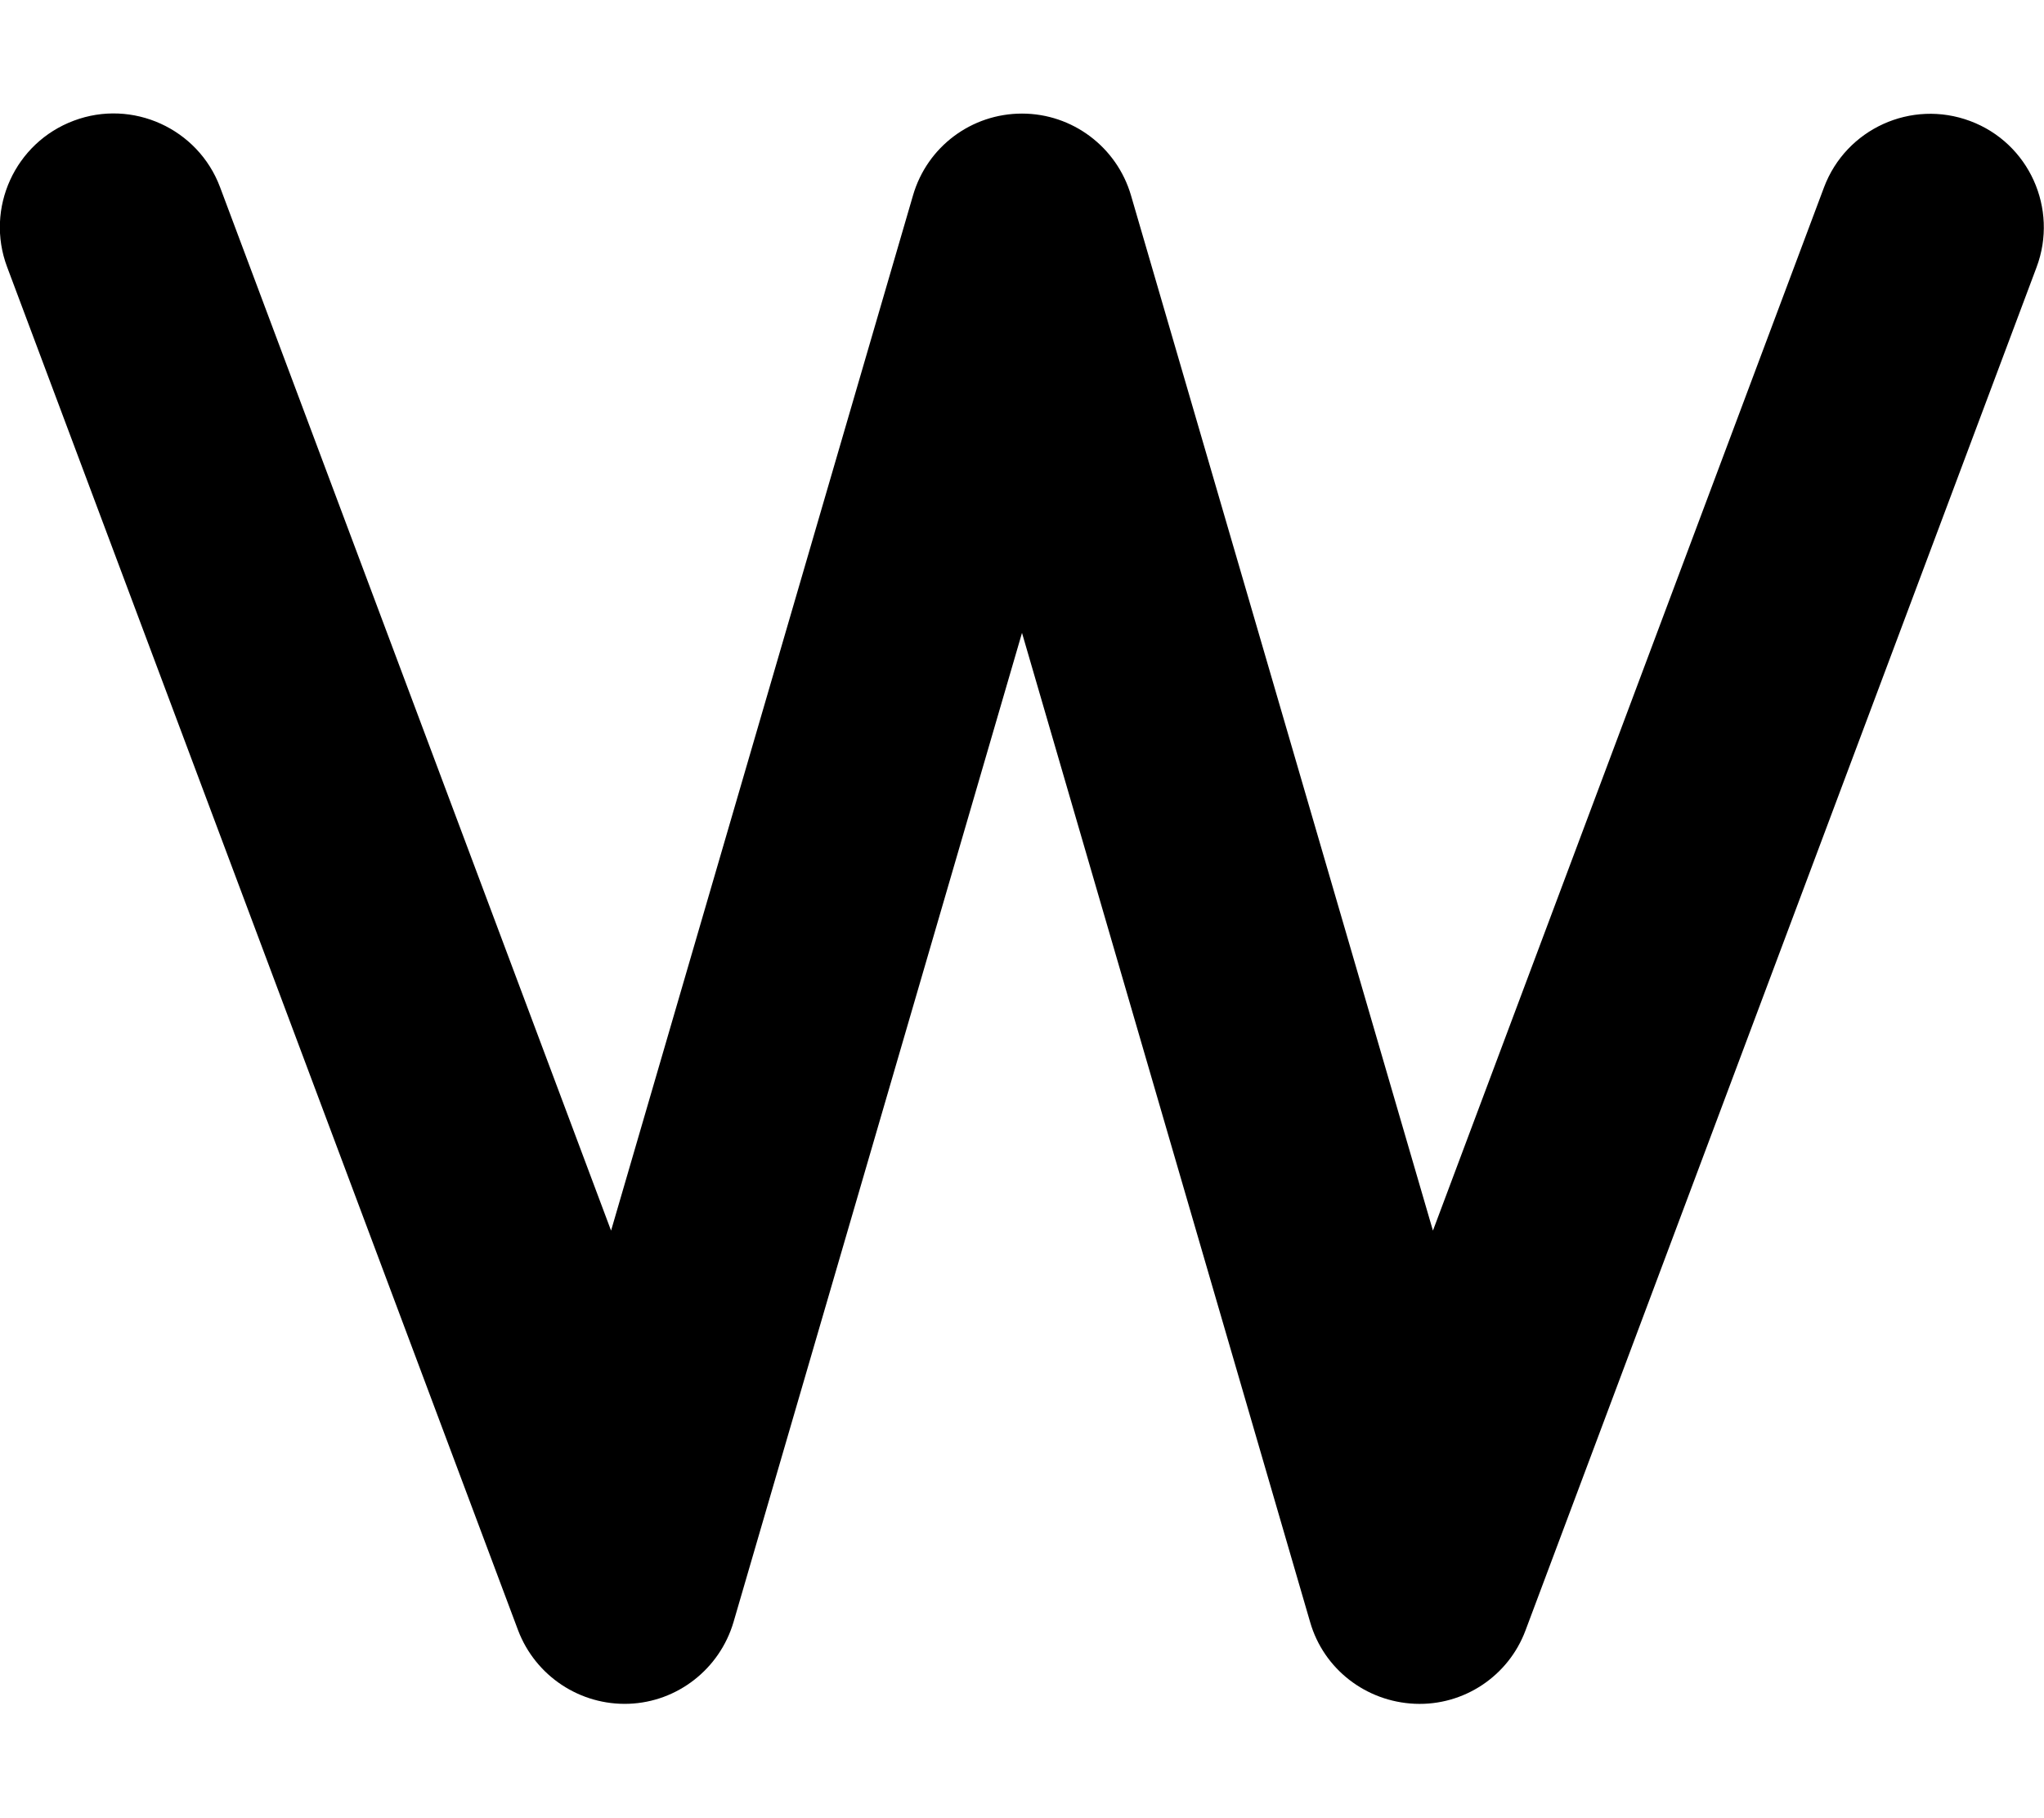
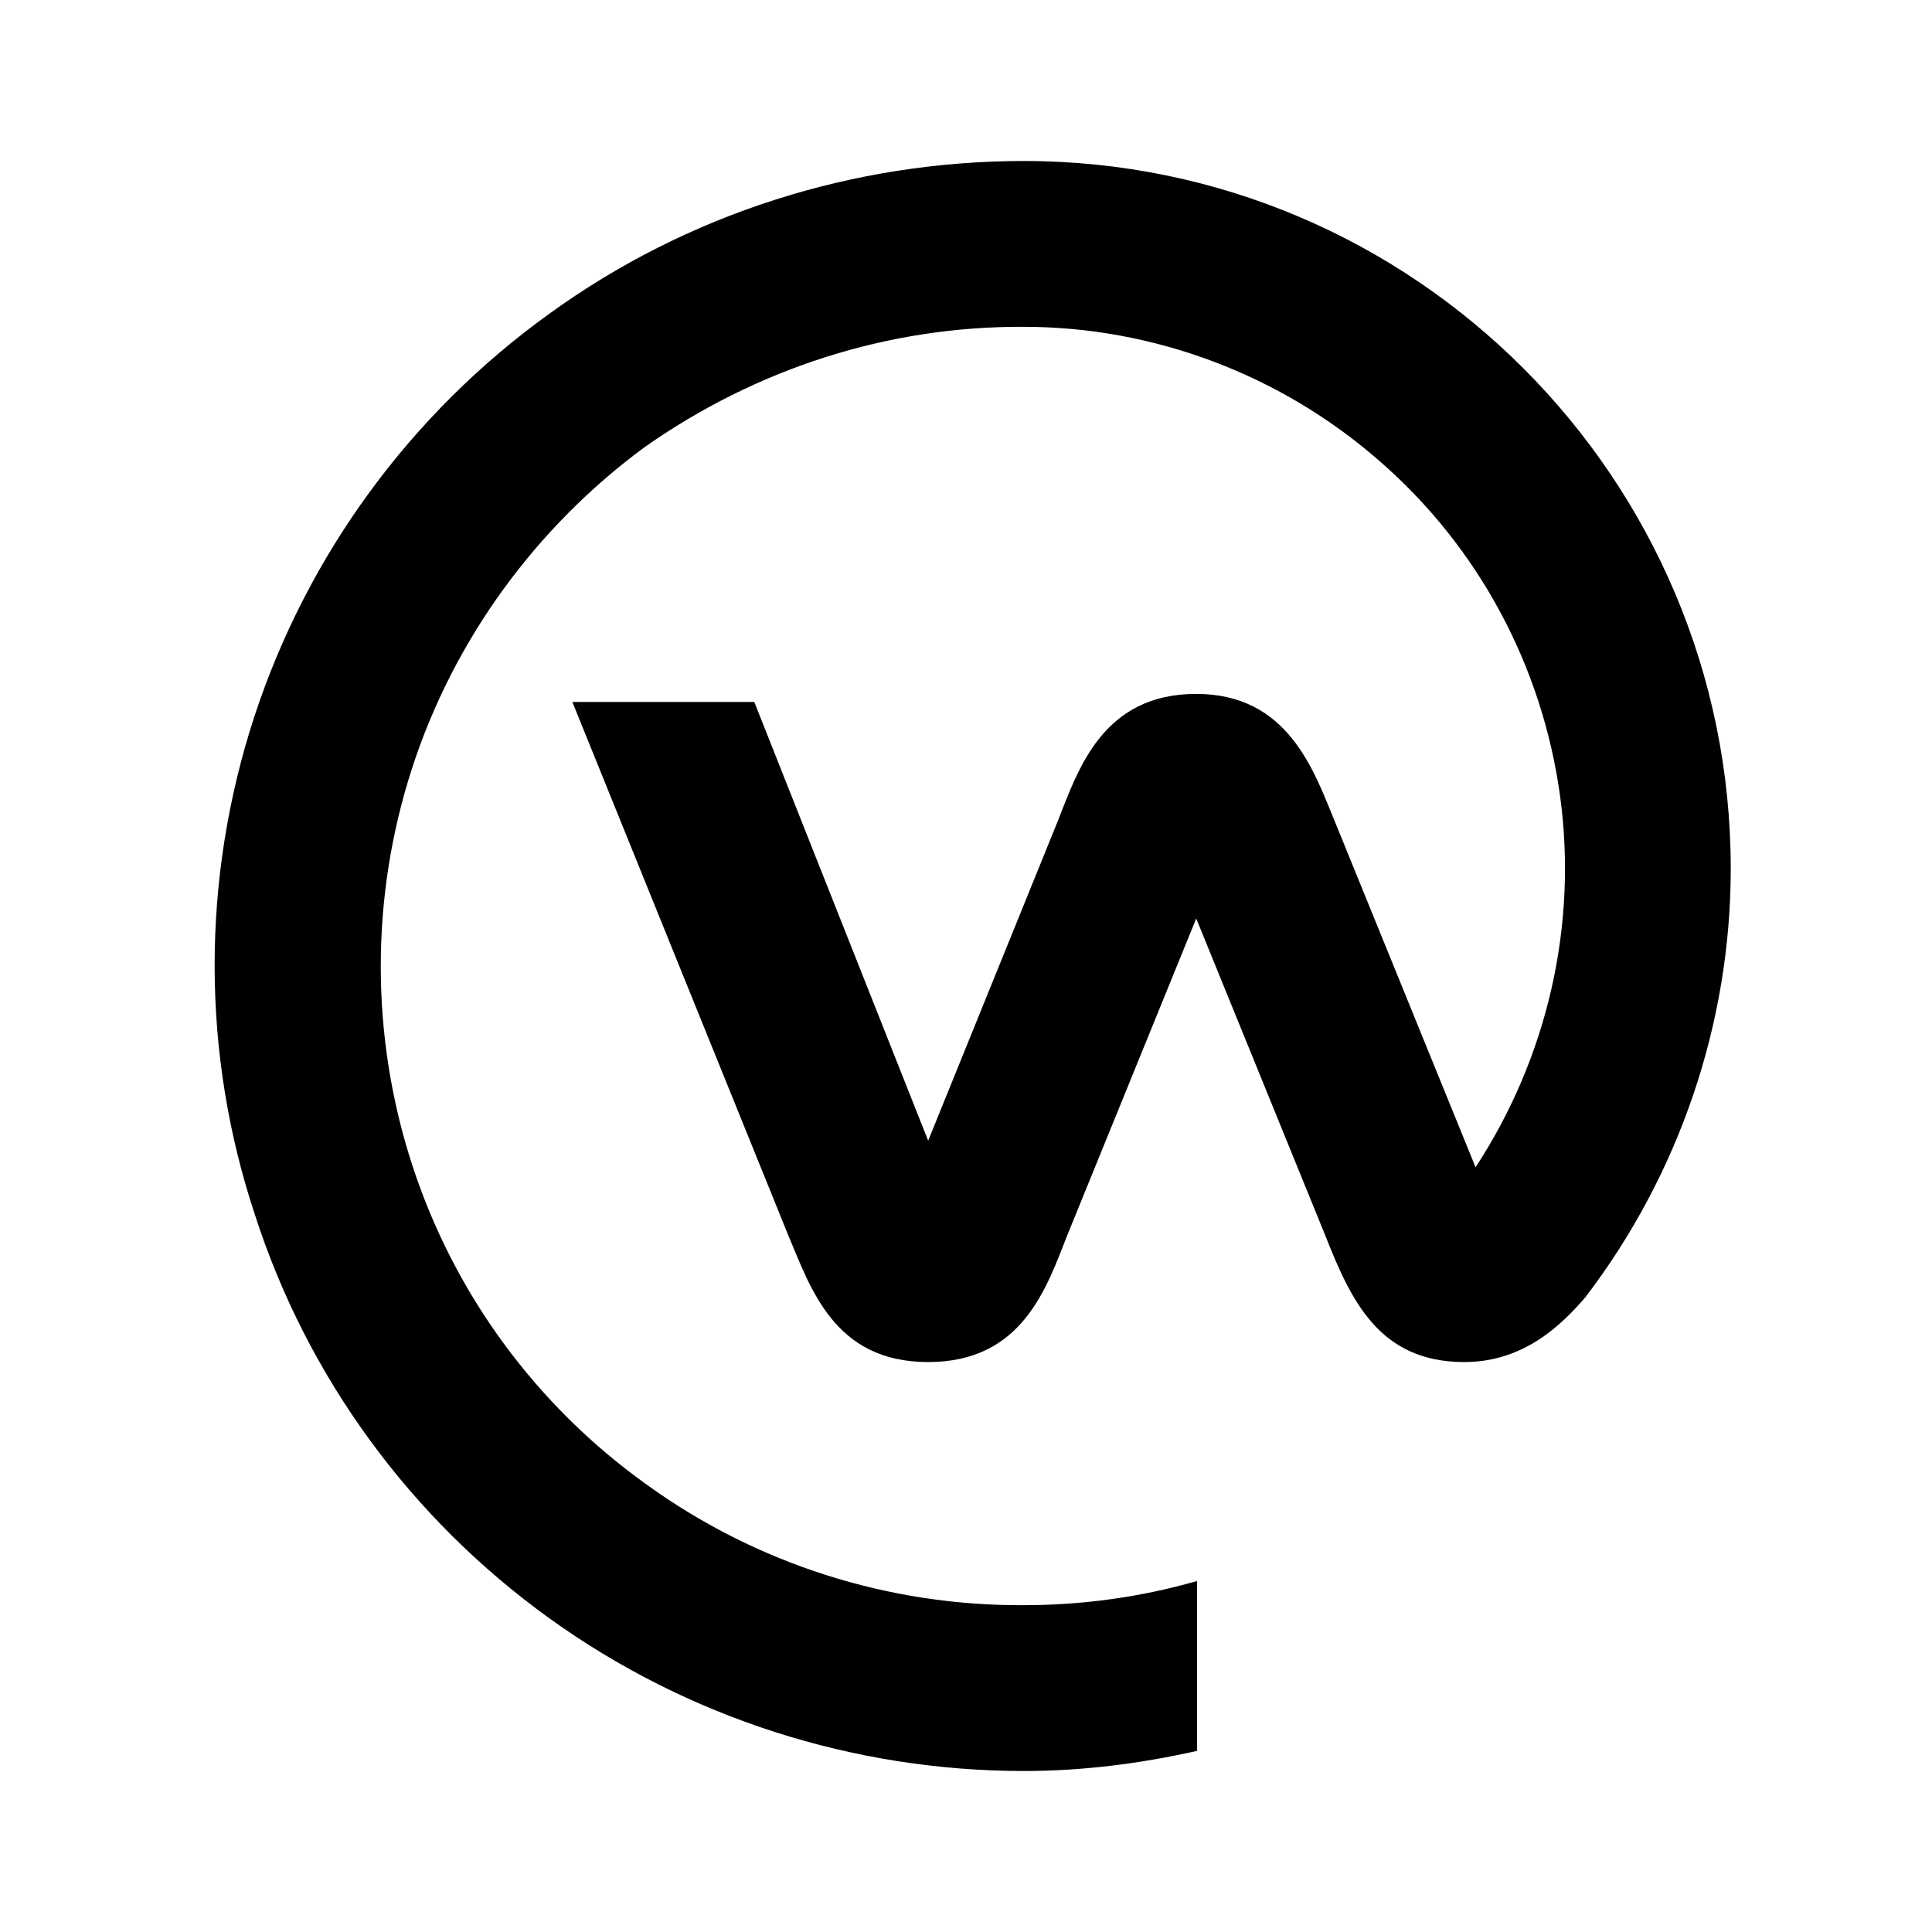
- <svg xmlns="http://www.w3.org/2000/svg" viewBox="0 0 576 512">
-   <path d="M20.8 34c16.5-6.2 35 2.2 41.2 18.7l110.2 294L257.3 55c4-13.7 16.5-23 30.7-23s26.7 9.4 30.7 23l85.1 291.7L514 52.8c6.2-16.5 24.6-24.9 41.2-18.7s24.9 24.7 18.7 41.2l-144 384c-4.8 12.9-17.4 21.3-31.2 20.7s-25.7-9.8-29.5-23L288 178.3 206.7 457c-3.9 13.2-15.8 22.5-29.5 23s-26.3-7.8-31.2-20.7L2 75.2C-4.2 58.7 4.2 40.2 20.8 34z" />
+ <svg xmlns="http://www.w3.org/2000/svg" version="1.1" id="mdi-facebook-workplace" width="24" height="24" viewBox="0 0 24 24">
+   <path d="M19.69,16.12C19.42,16.43 18.95,16.92 18.19,16.92C17.13,16.92 16.78,16.15 16.46,15.34L14.86,11.41L13.26,15.34C13,16 12.7,16.92 11.53,16.92C10.36,16.92 10.07,16 9.79,15.34L7.11,8.72H9.37L11.53,14.17L13.14,10.2C13.39,9.57 13.69,8.62 14.86,8.62C16,8.62 16.32,9.57 16.58,10.2L18.33,14.5C19.22,13.14 19.6,11.5 19.38,9.89C19.16,8.28 18.37,6.8 17.14,5.73C15.92,4.66 14.34,4.06 12.72,4.06C11.03,4.05 9.39,4.58 8,5.56C6.66,6.55 5.64,7.94 5.12,9.54C4.6,11.14 4.6,12.87 5.12,14.47C5.64,16.07 6.66,17.46 8.03,18.44C9.4,19.43 11.04,19.95 12.72,19.94C13.45,19.94 14.17,19.84 14.87,19.64V21.75C14.16,21.91 13.44,22 12.72,22C10.61,22 8.54,21.34 6.82,20.1C5.1,18.86 3.82,17.11 3.17,15.1C2.5,13.09 2.5,10.92 3.16,8.9C3.82,6.89 5.1,5.14 6.82,3.9C8.53,2.66 10.6,2 12.72,2C17.56,2 21.5,5.94 21.5,10.79C21.5,12.71 20.86,14.59 19.69,16.12V16.12Z" />
</svg>
